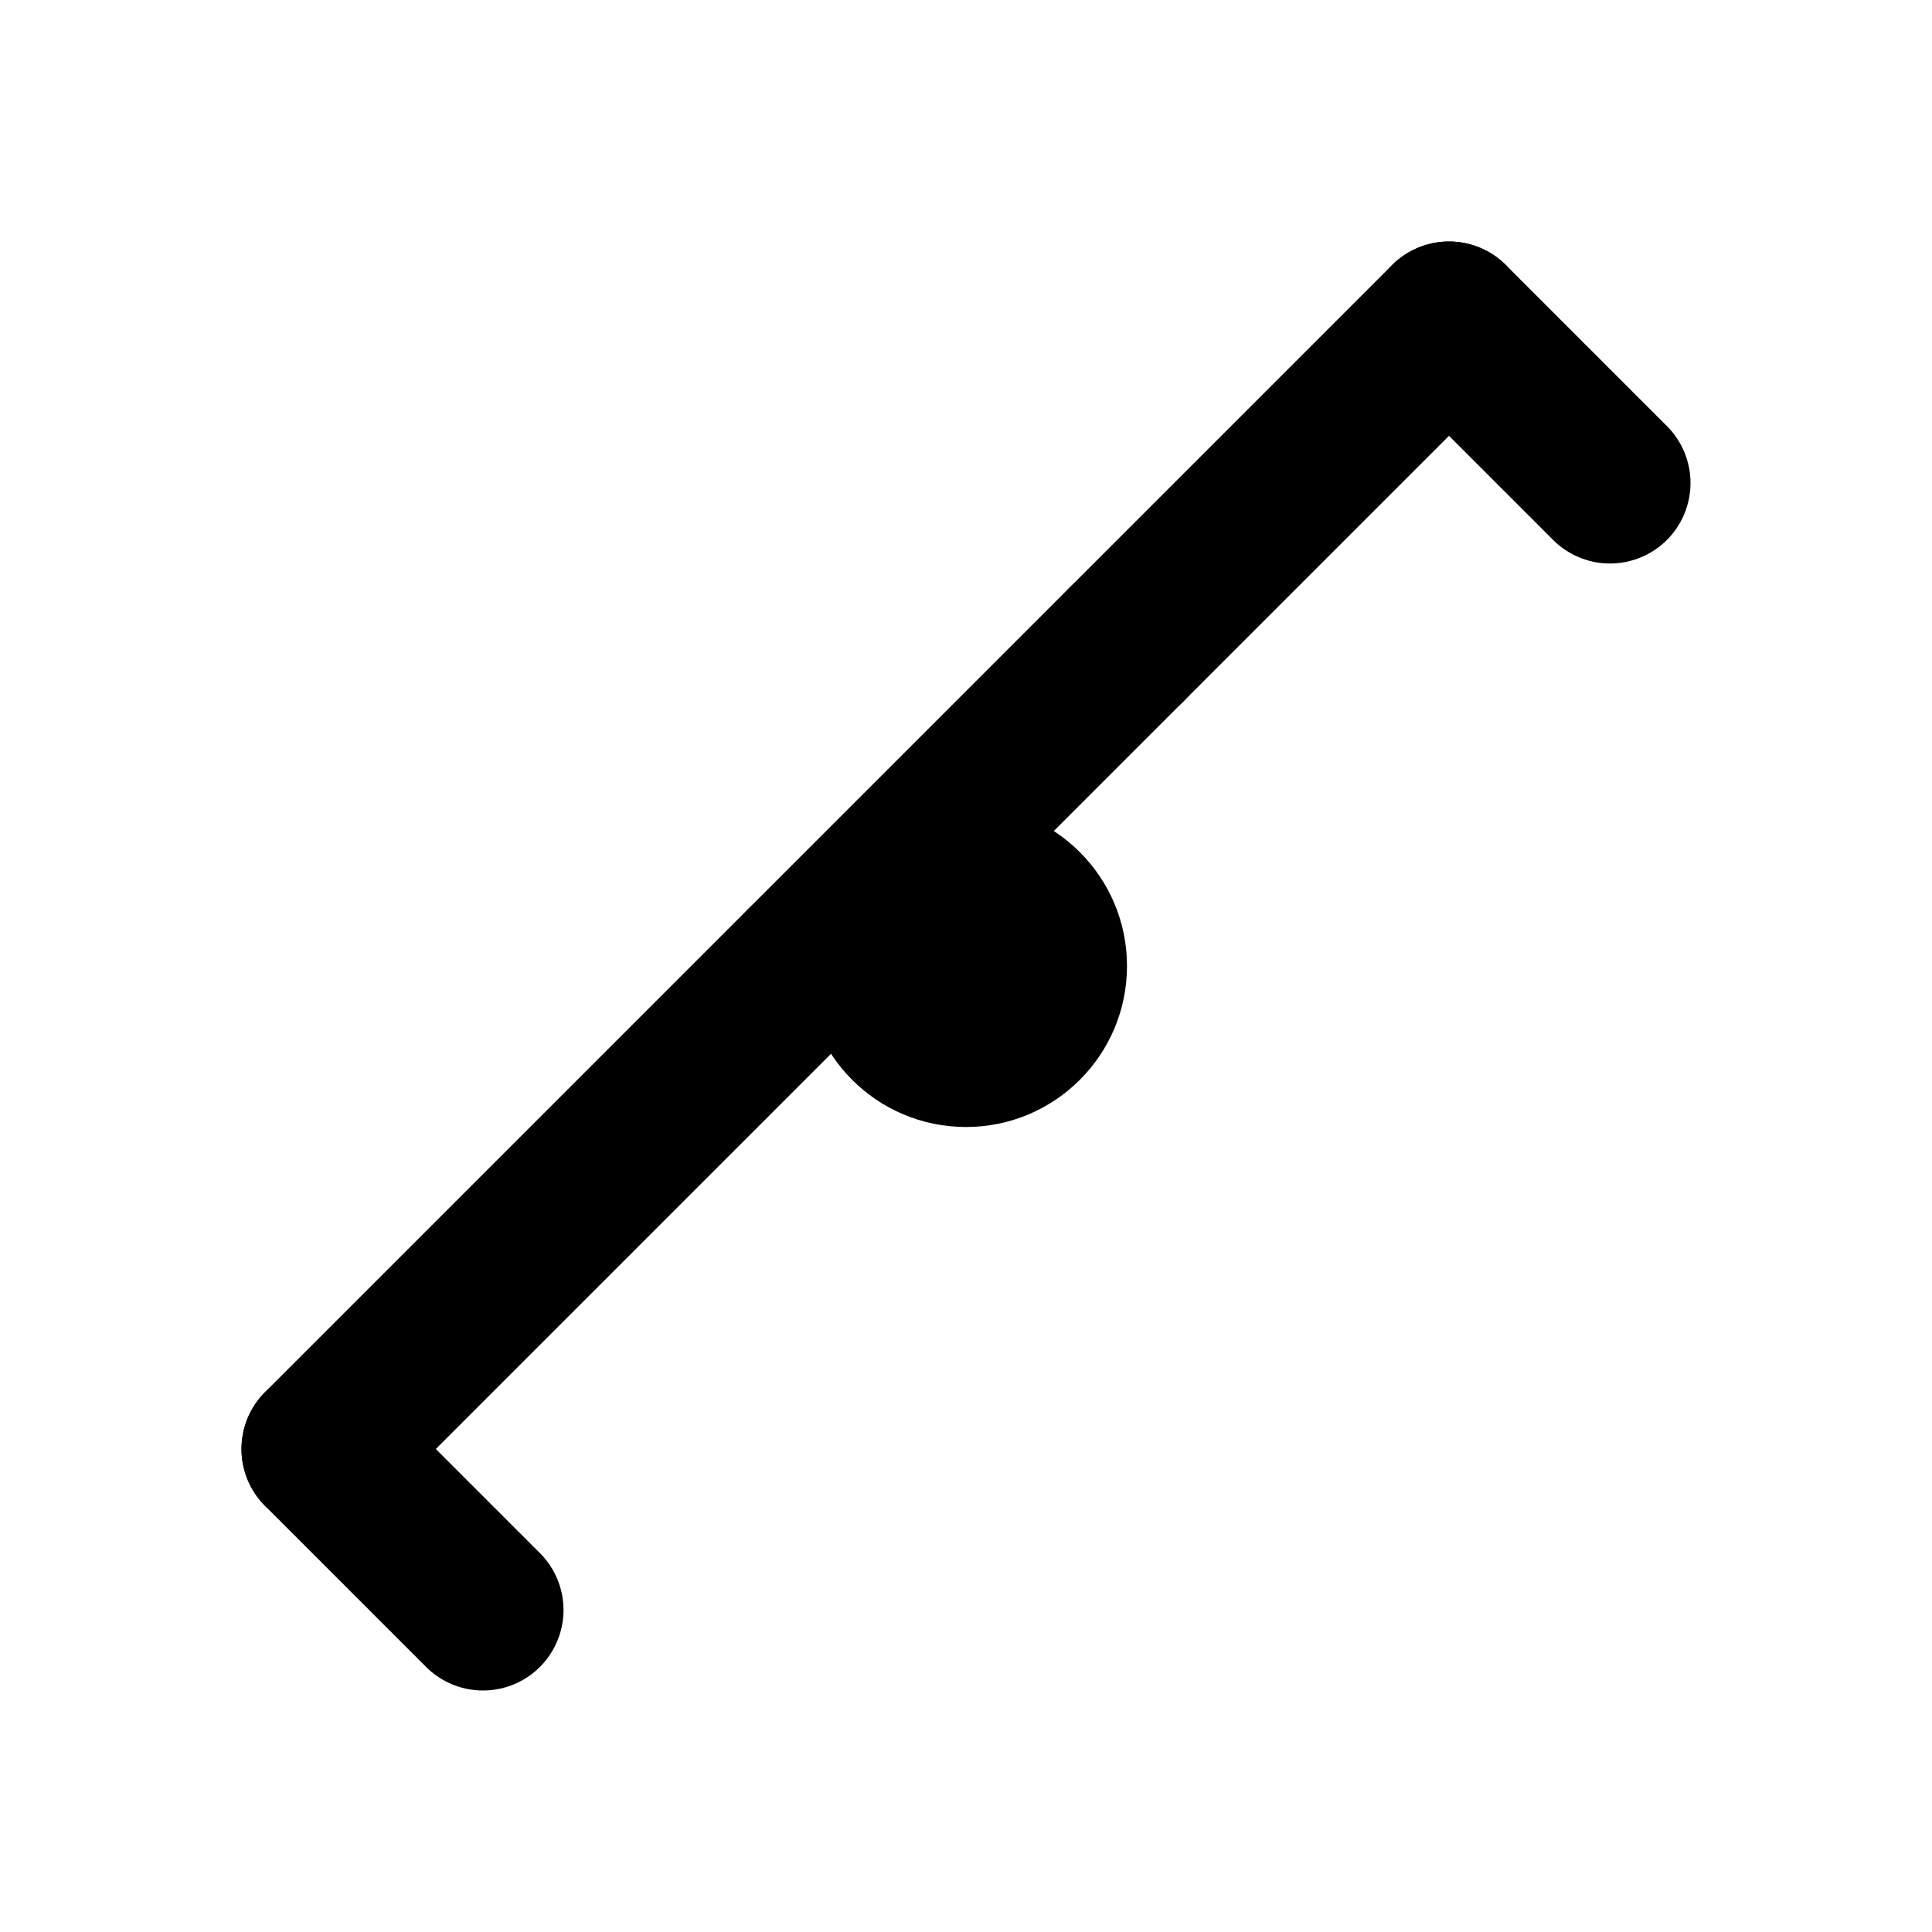
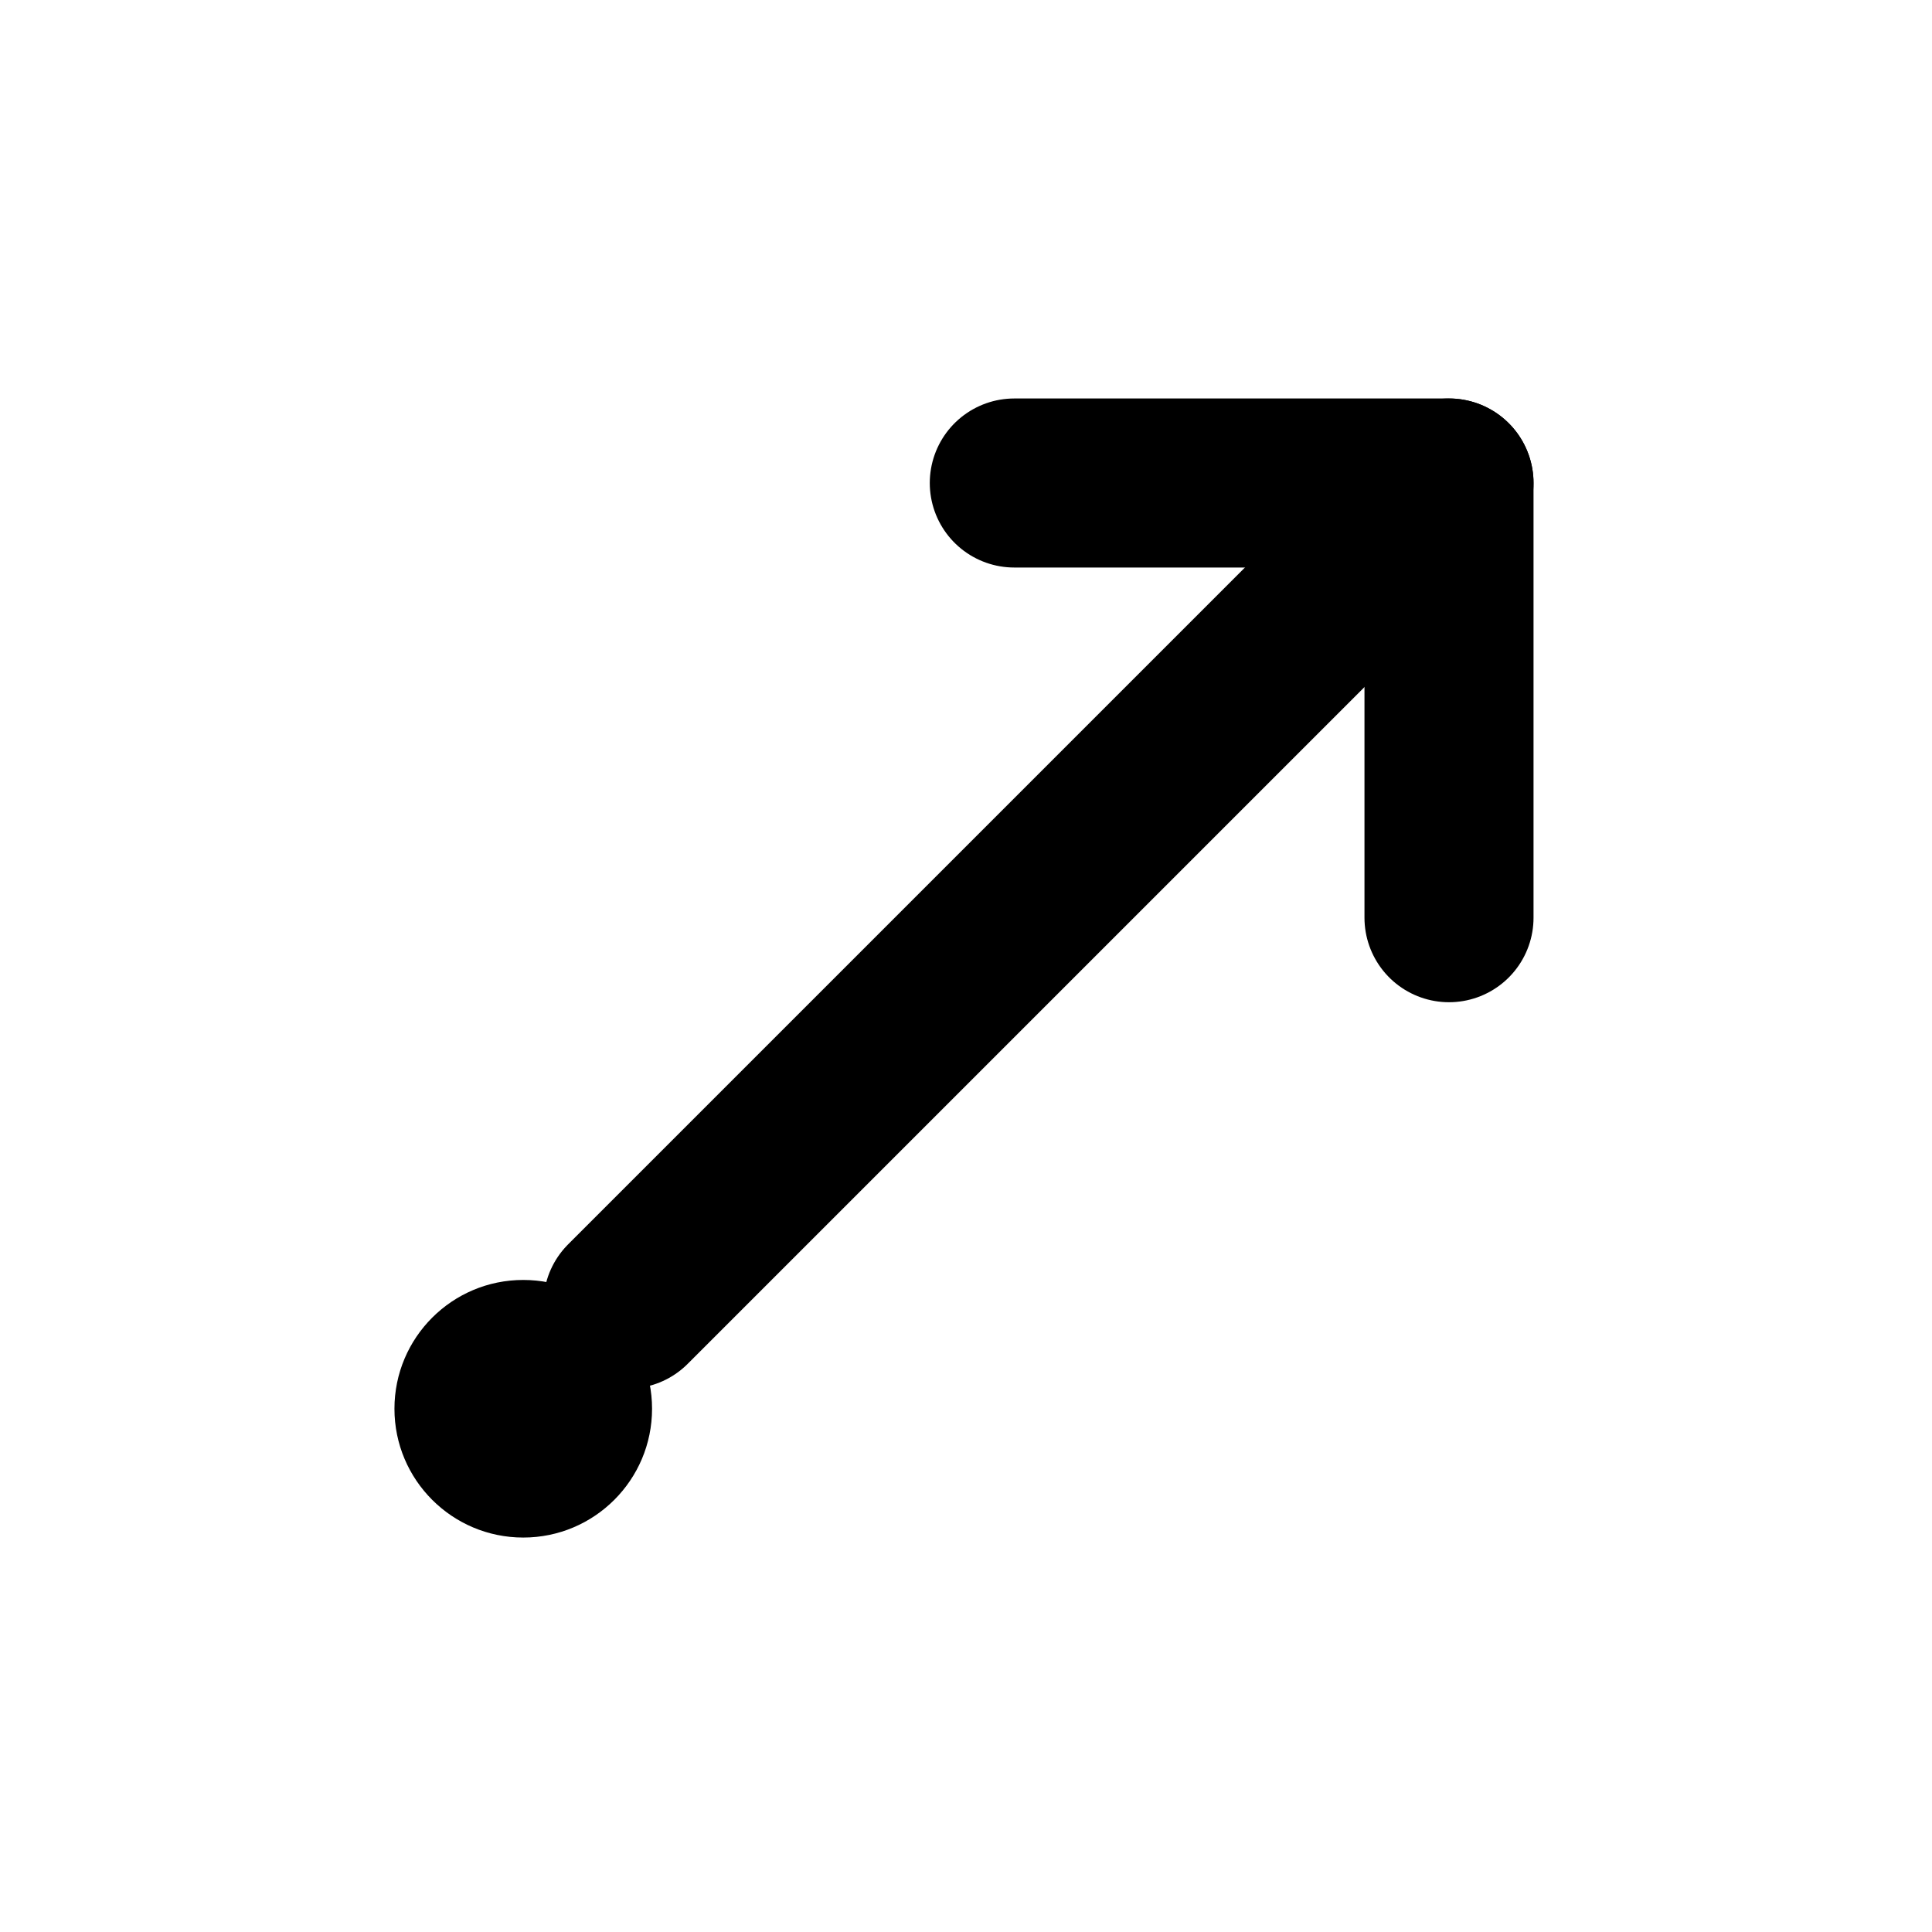
<svg xmlns="http://www.w3.org/2000/svg" width="24" height="24" viewBox="0 0 24 24" fill="none">
-   <path d="M4 18L10 12" stroke="currentColor" stroke-width="2" stroke-linecap="round" />
-   <path d="M10 12L14 8" stroke="currentColor" stroke-width="2" stroke-linecap="round" />
-   <path d="M14 8L18 4" stroke="currentColor" stroke-width="2" stroke-linecap="round" />
-   <path d="M18 4L20 6" stroke="currentColor" stroke-width="2" stroke-linecap="round" />
-   <path d="M4 18L6 20" stroke="currentColor" stroke-width="2" stroke-linecap="round" />
-   <circle cx="12" cy="12" r="2" fill="currentColor" />
+   <circle cx="6.5" cy="17.5" r="1.6" fill="currentColor" />
+   <path d="M7.8 16.2L18 6" stroke="currentColor" stroke-width="2.1" stroke-linecap="round" stroke-linejoin="round" />
+   <path d="M12.6 6H18V11.4" stroke="currentColor" stroke-width="2.1" stroke-linecap="round" stroke-linejoin="round" />
</svg>
